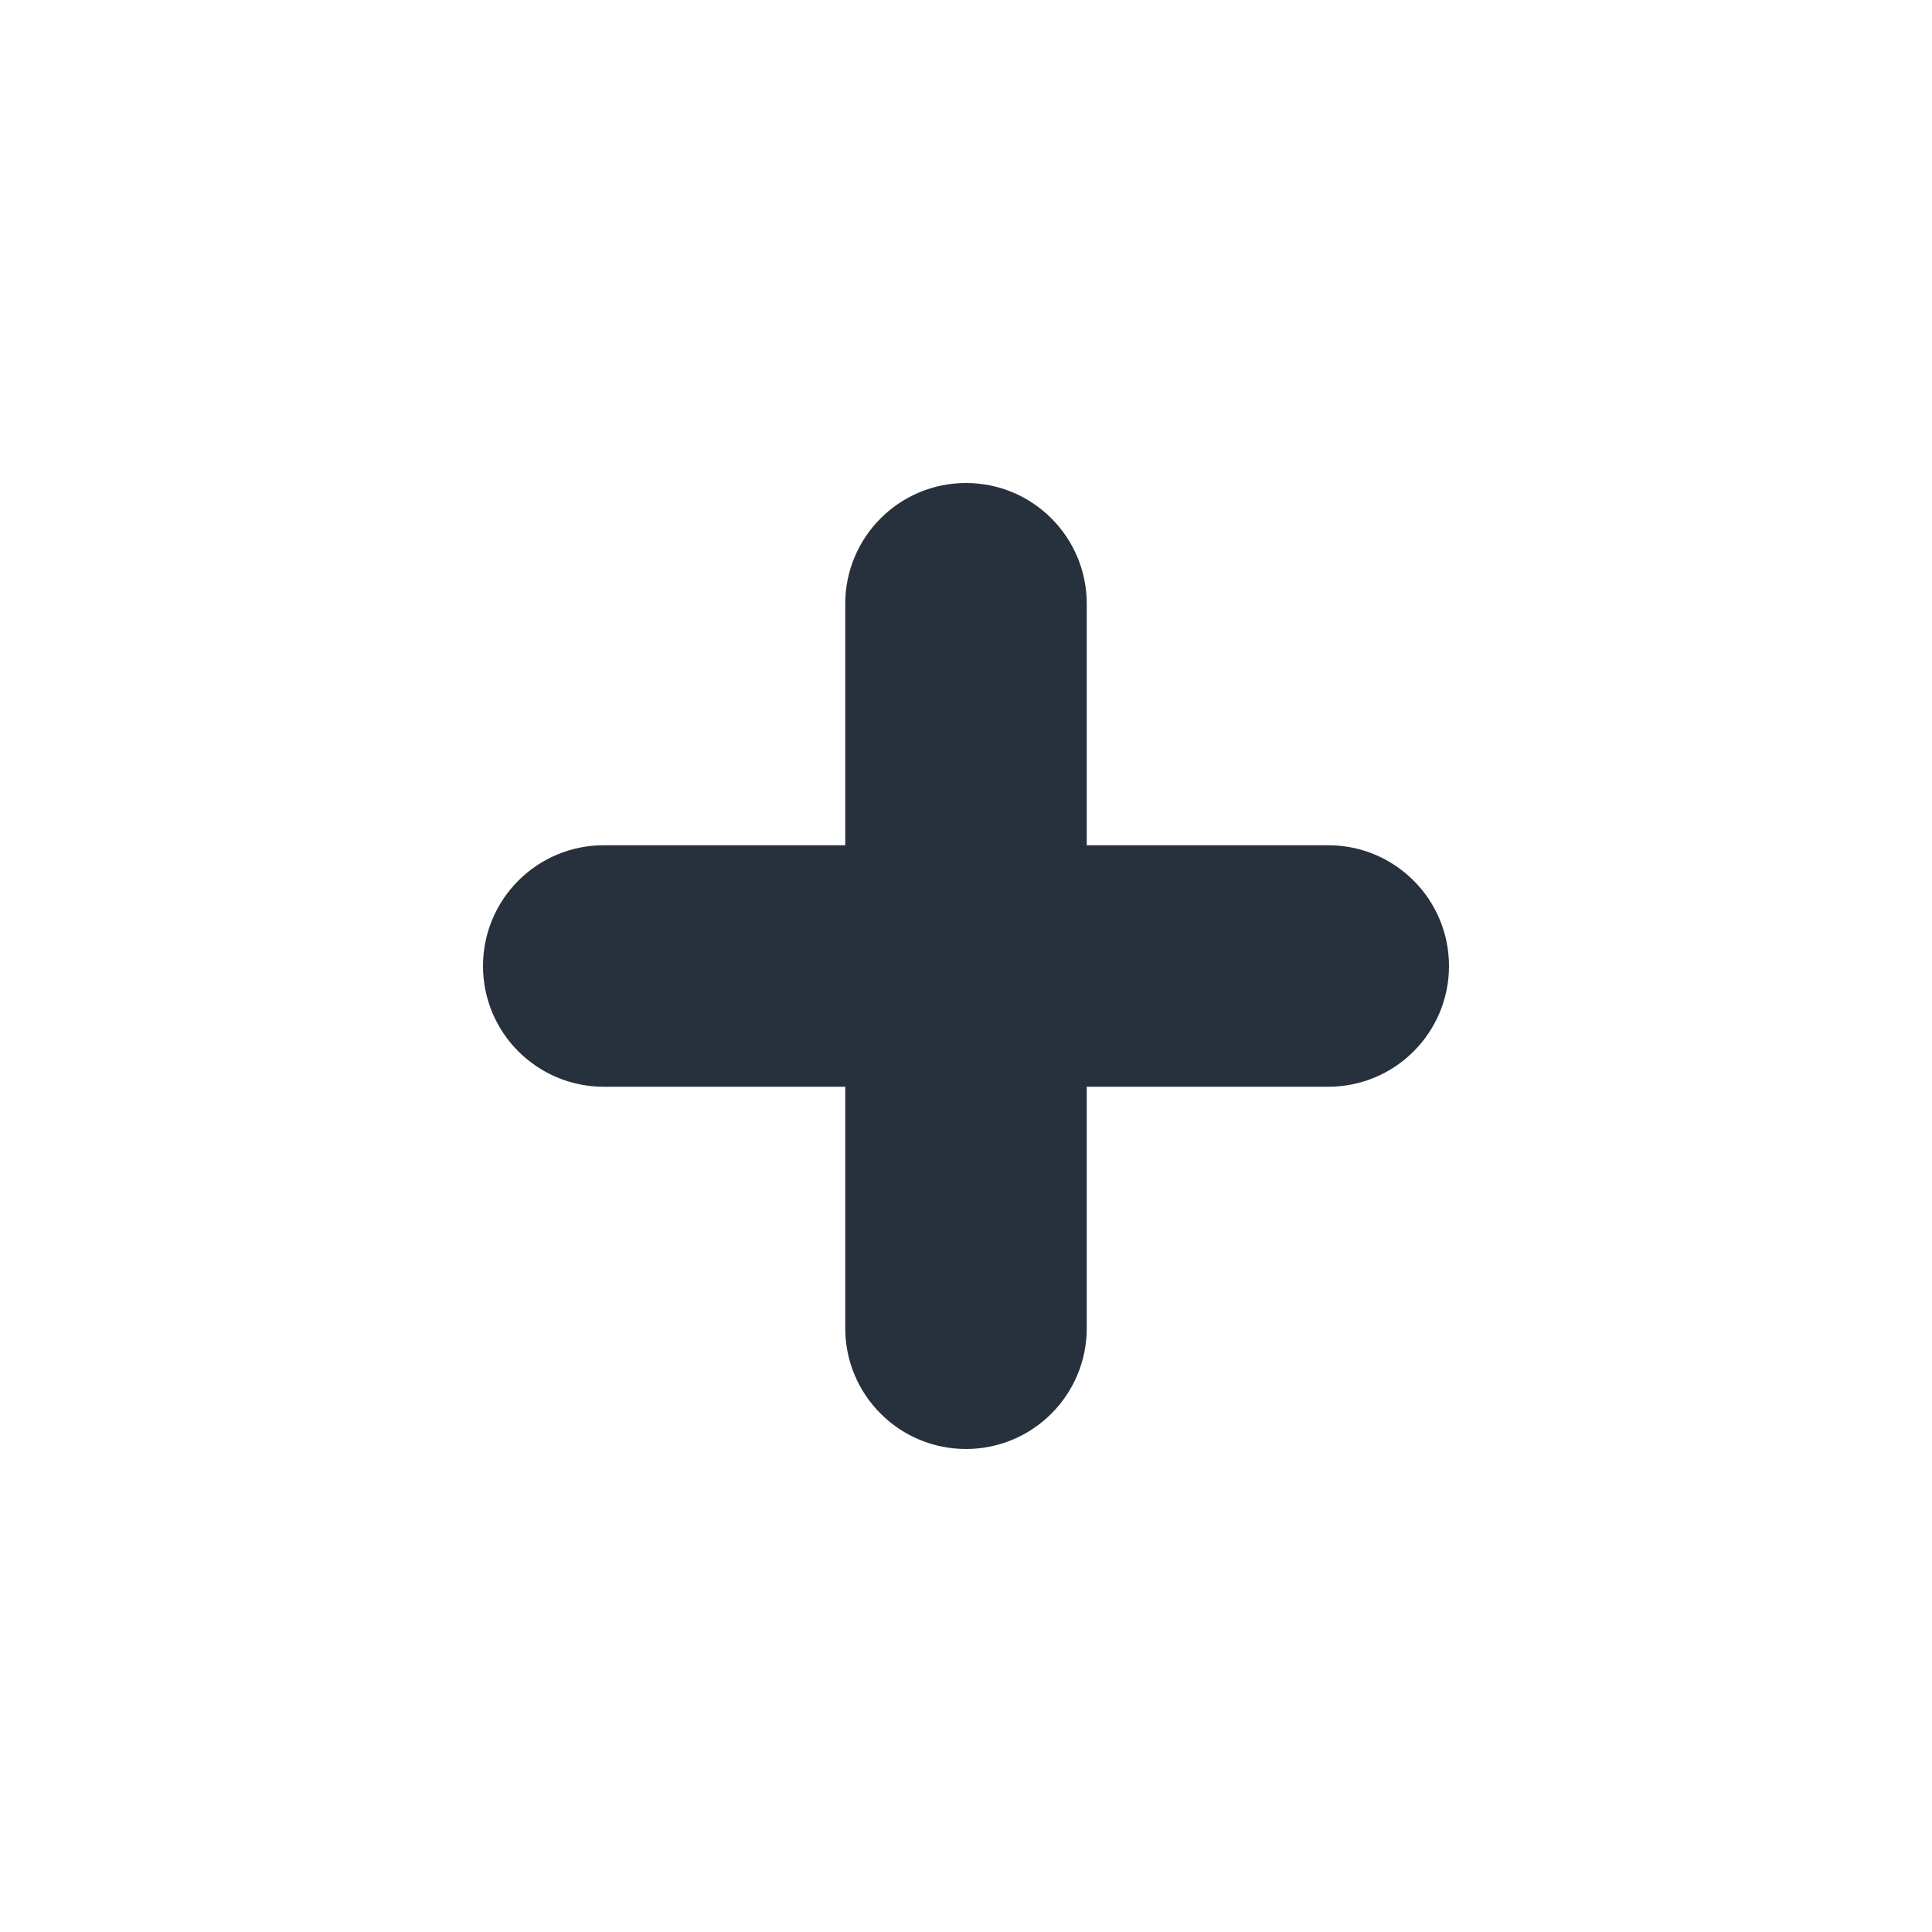
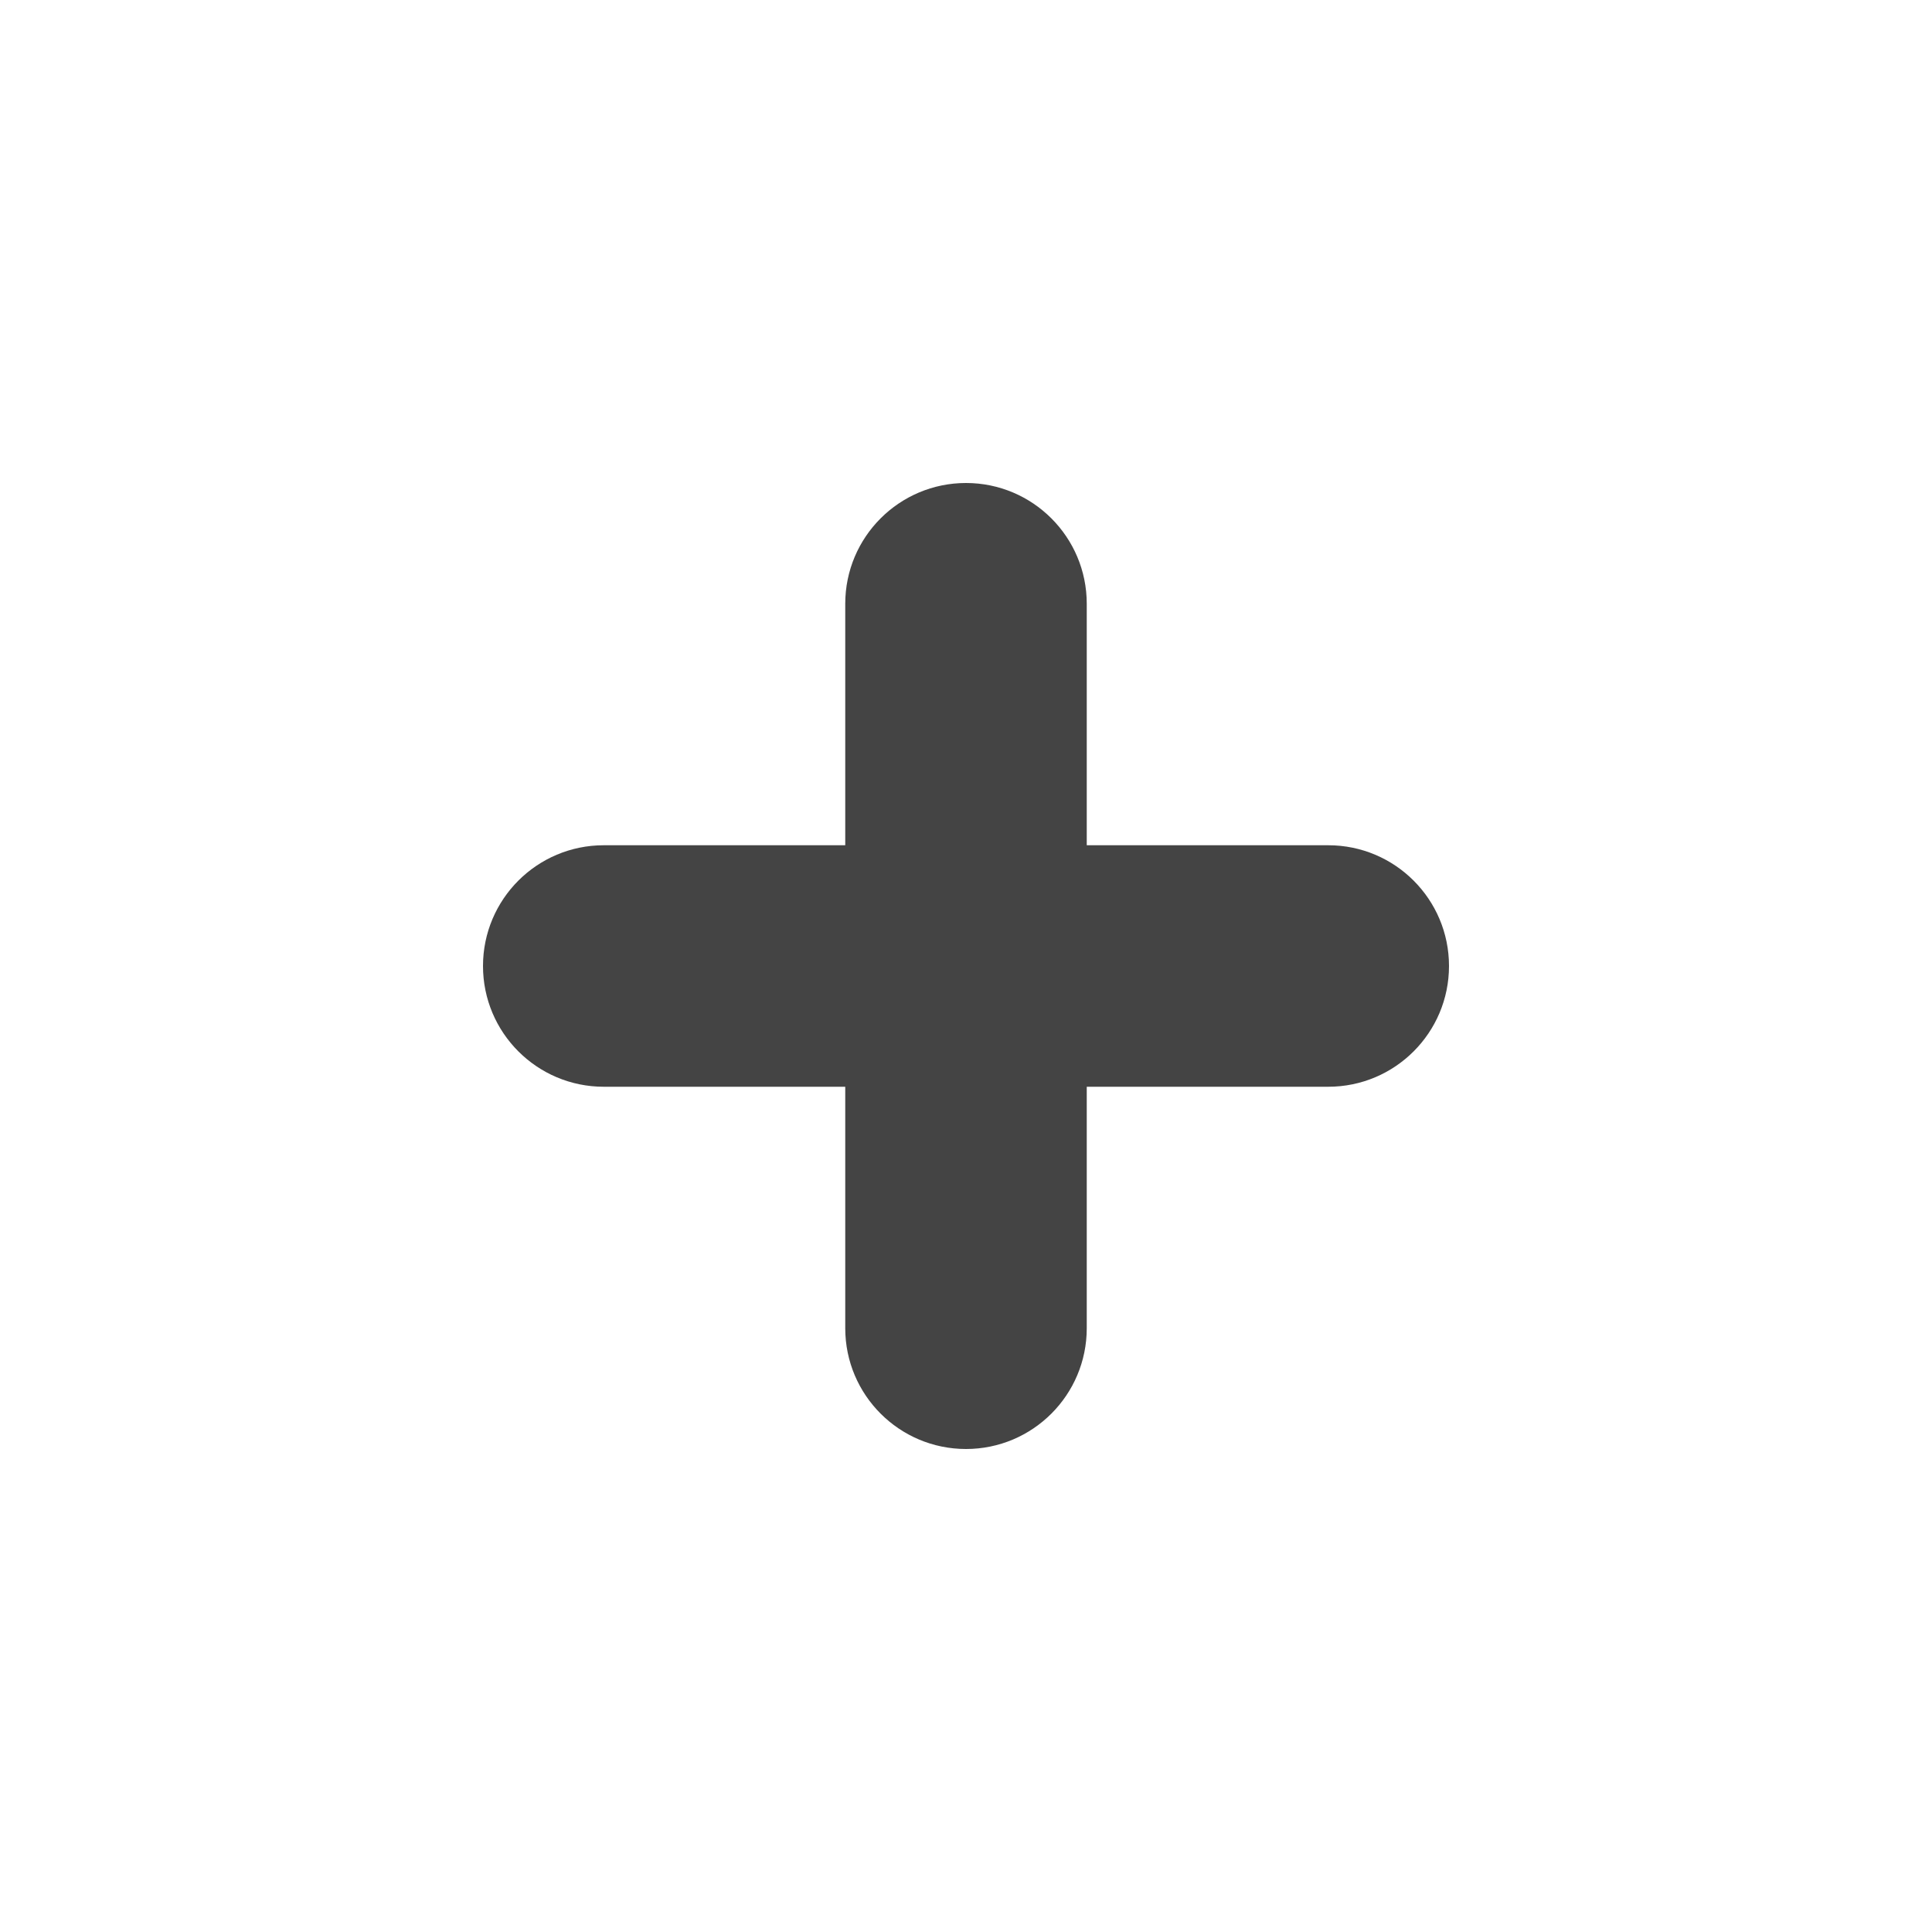
<svg xmlns="http://www.w3.org/2000/svg" width="20" height="20" viewBox="0 0 20 20" fill="none">
-   <rect x="5" y="8.75" width="10" height="2.5" rx="1.25" fill="#26313D" />
-   <rect x="11.25" y="5" width="10" height="2.5" rx="1.25" transform="rotate(90 11.25 5)" fill="#26313D" />
+   <rect x="5" y="8.75" width="10" height="2.5" rx="1.25" fill="#444444" />
+   <rect x="11.25" y="5" width="10" height="2.5" rx="1.25" transform="rotate(90 11.25 5)" fill="#444444" />
</svg>
